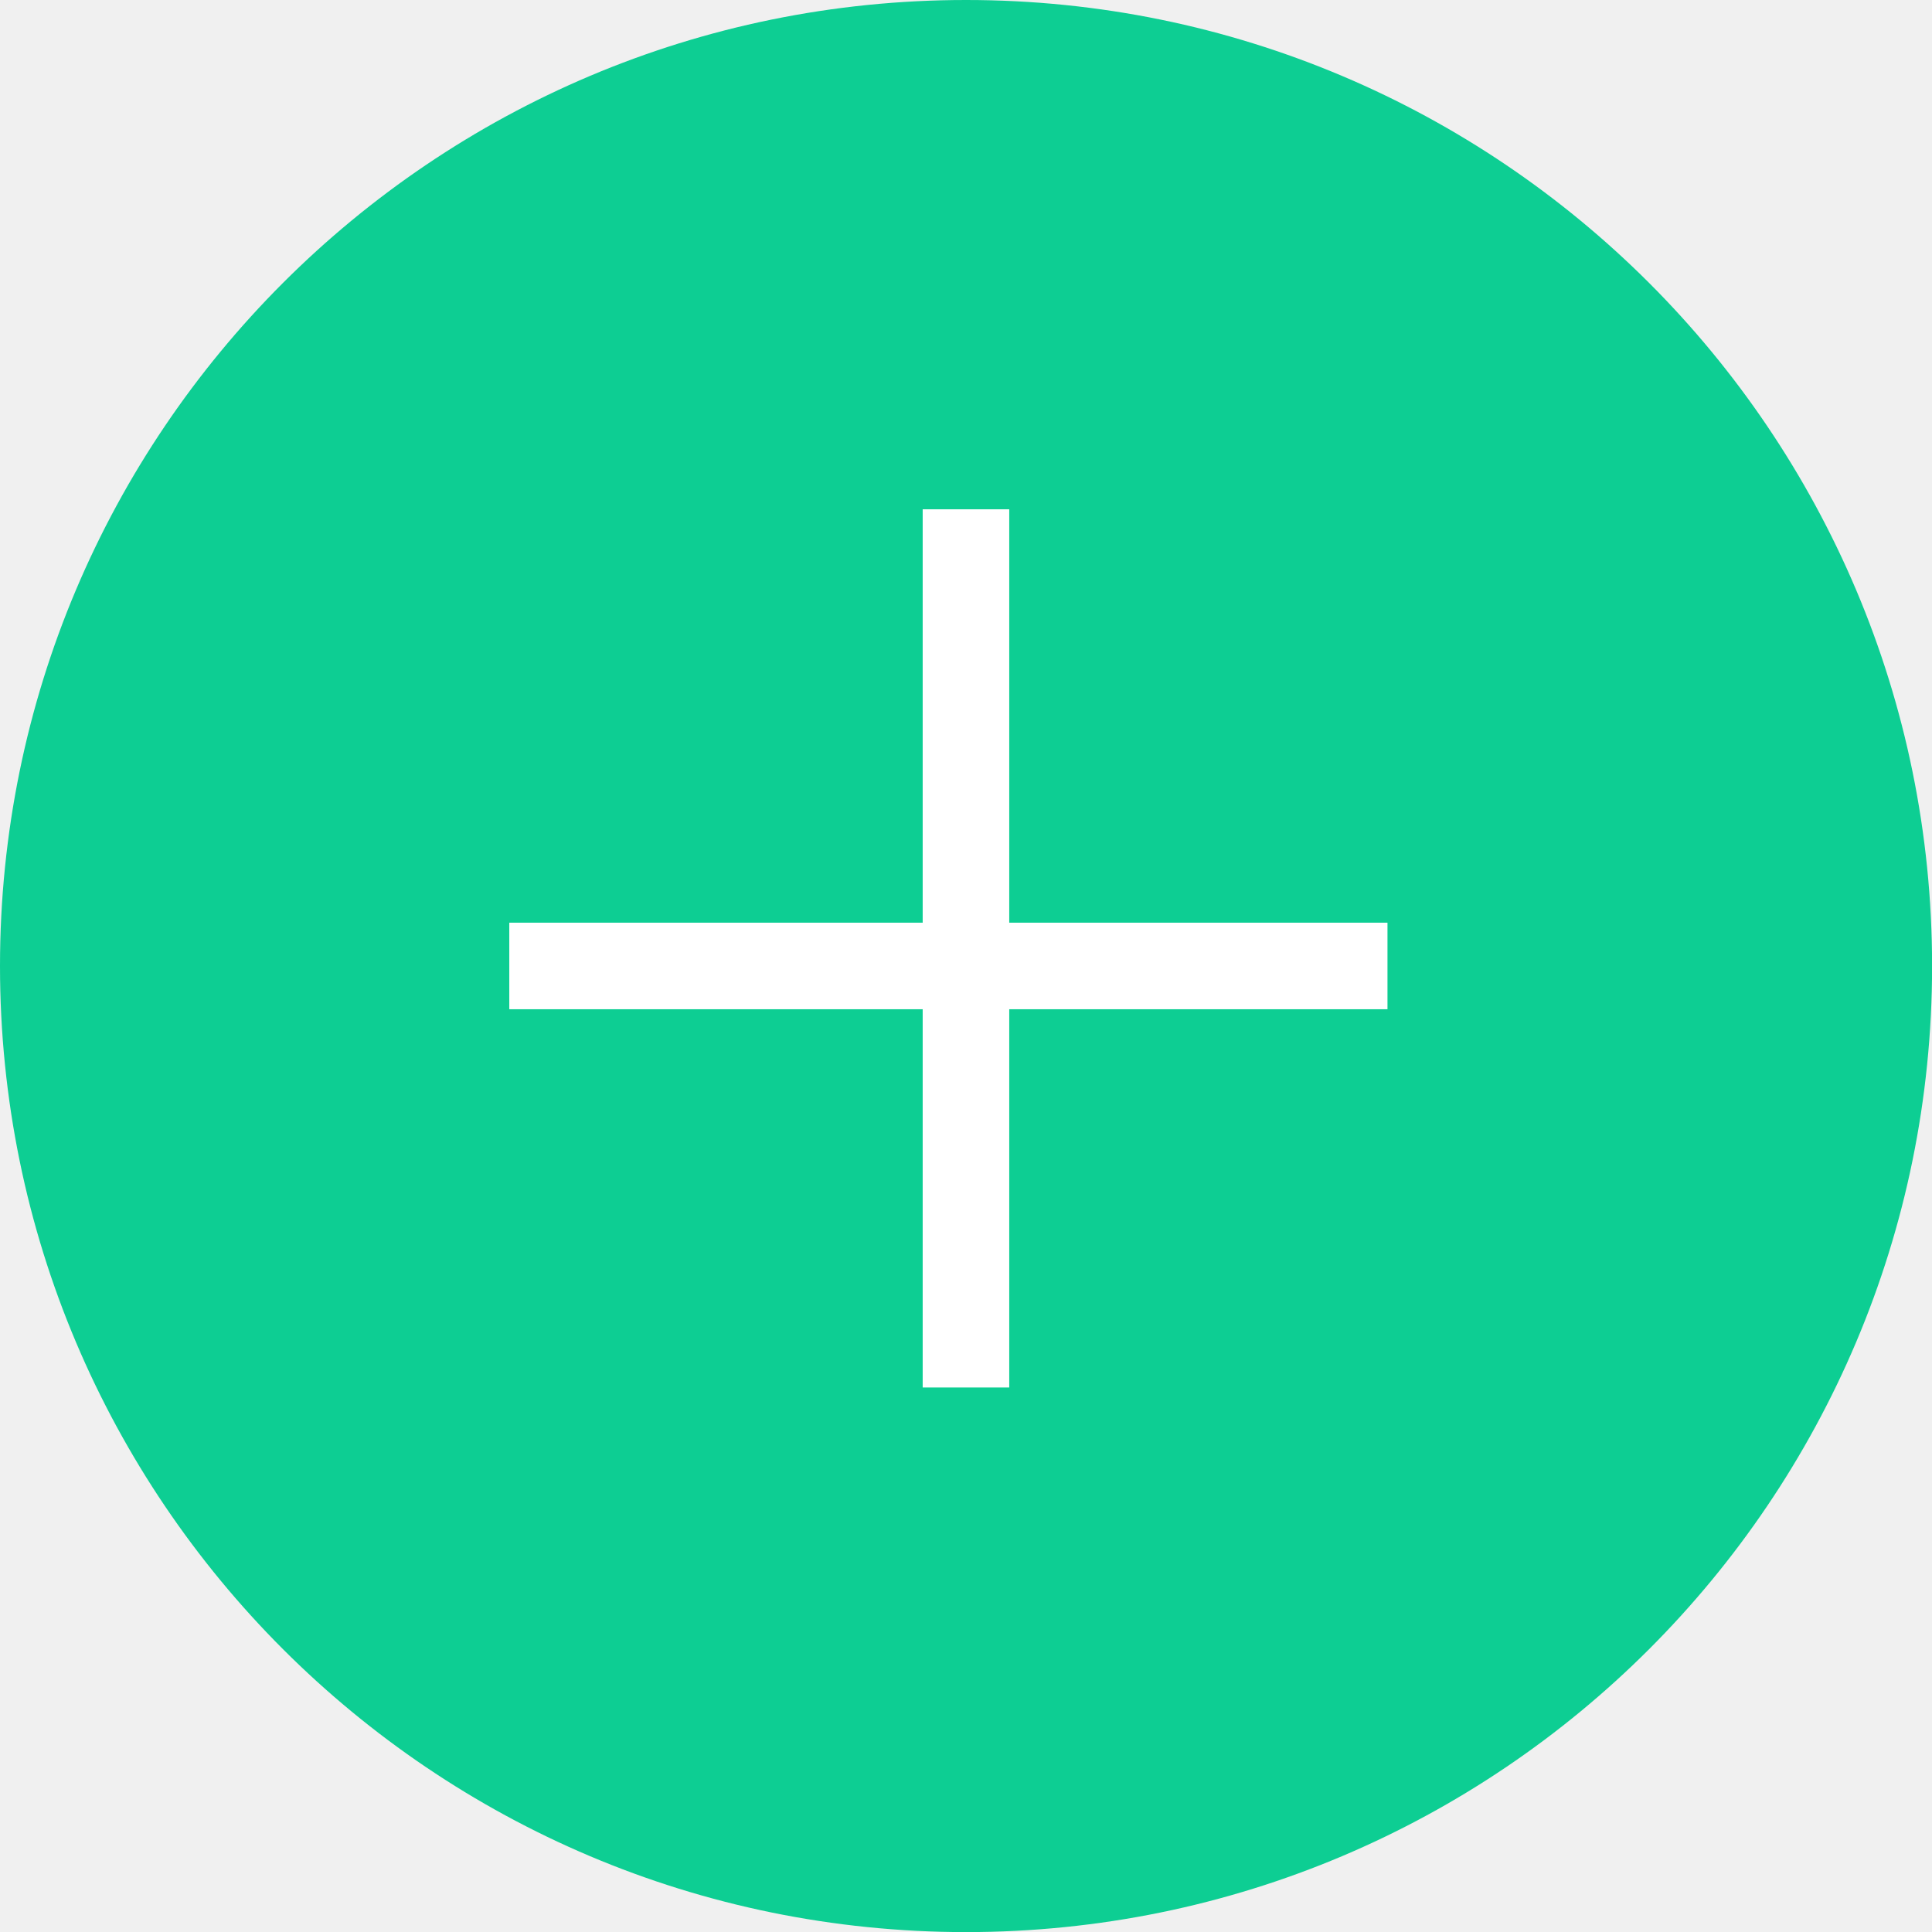
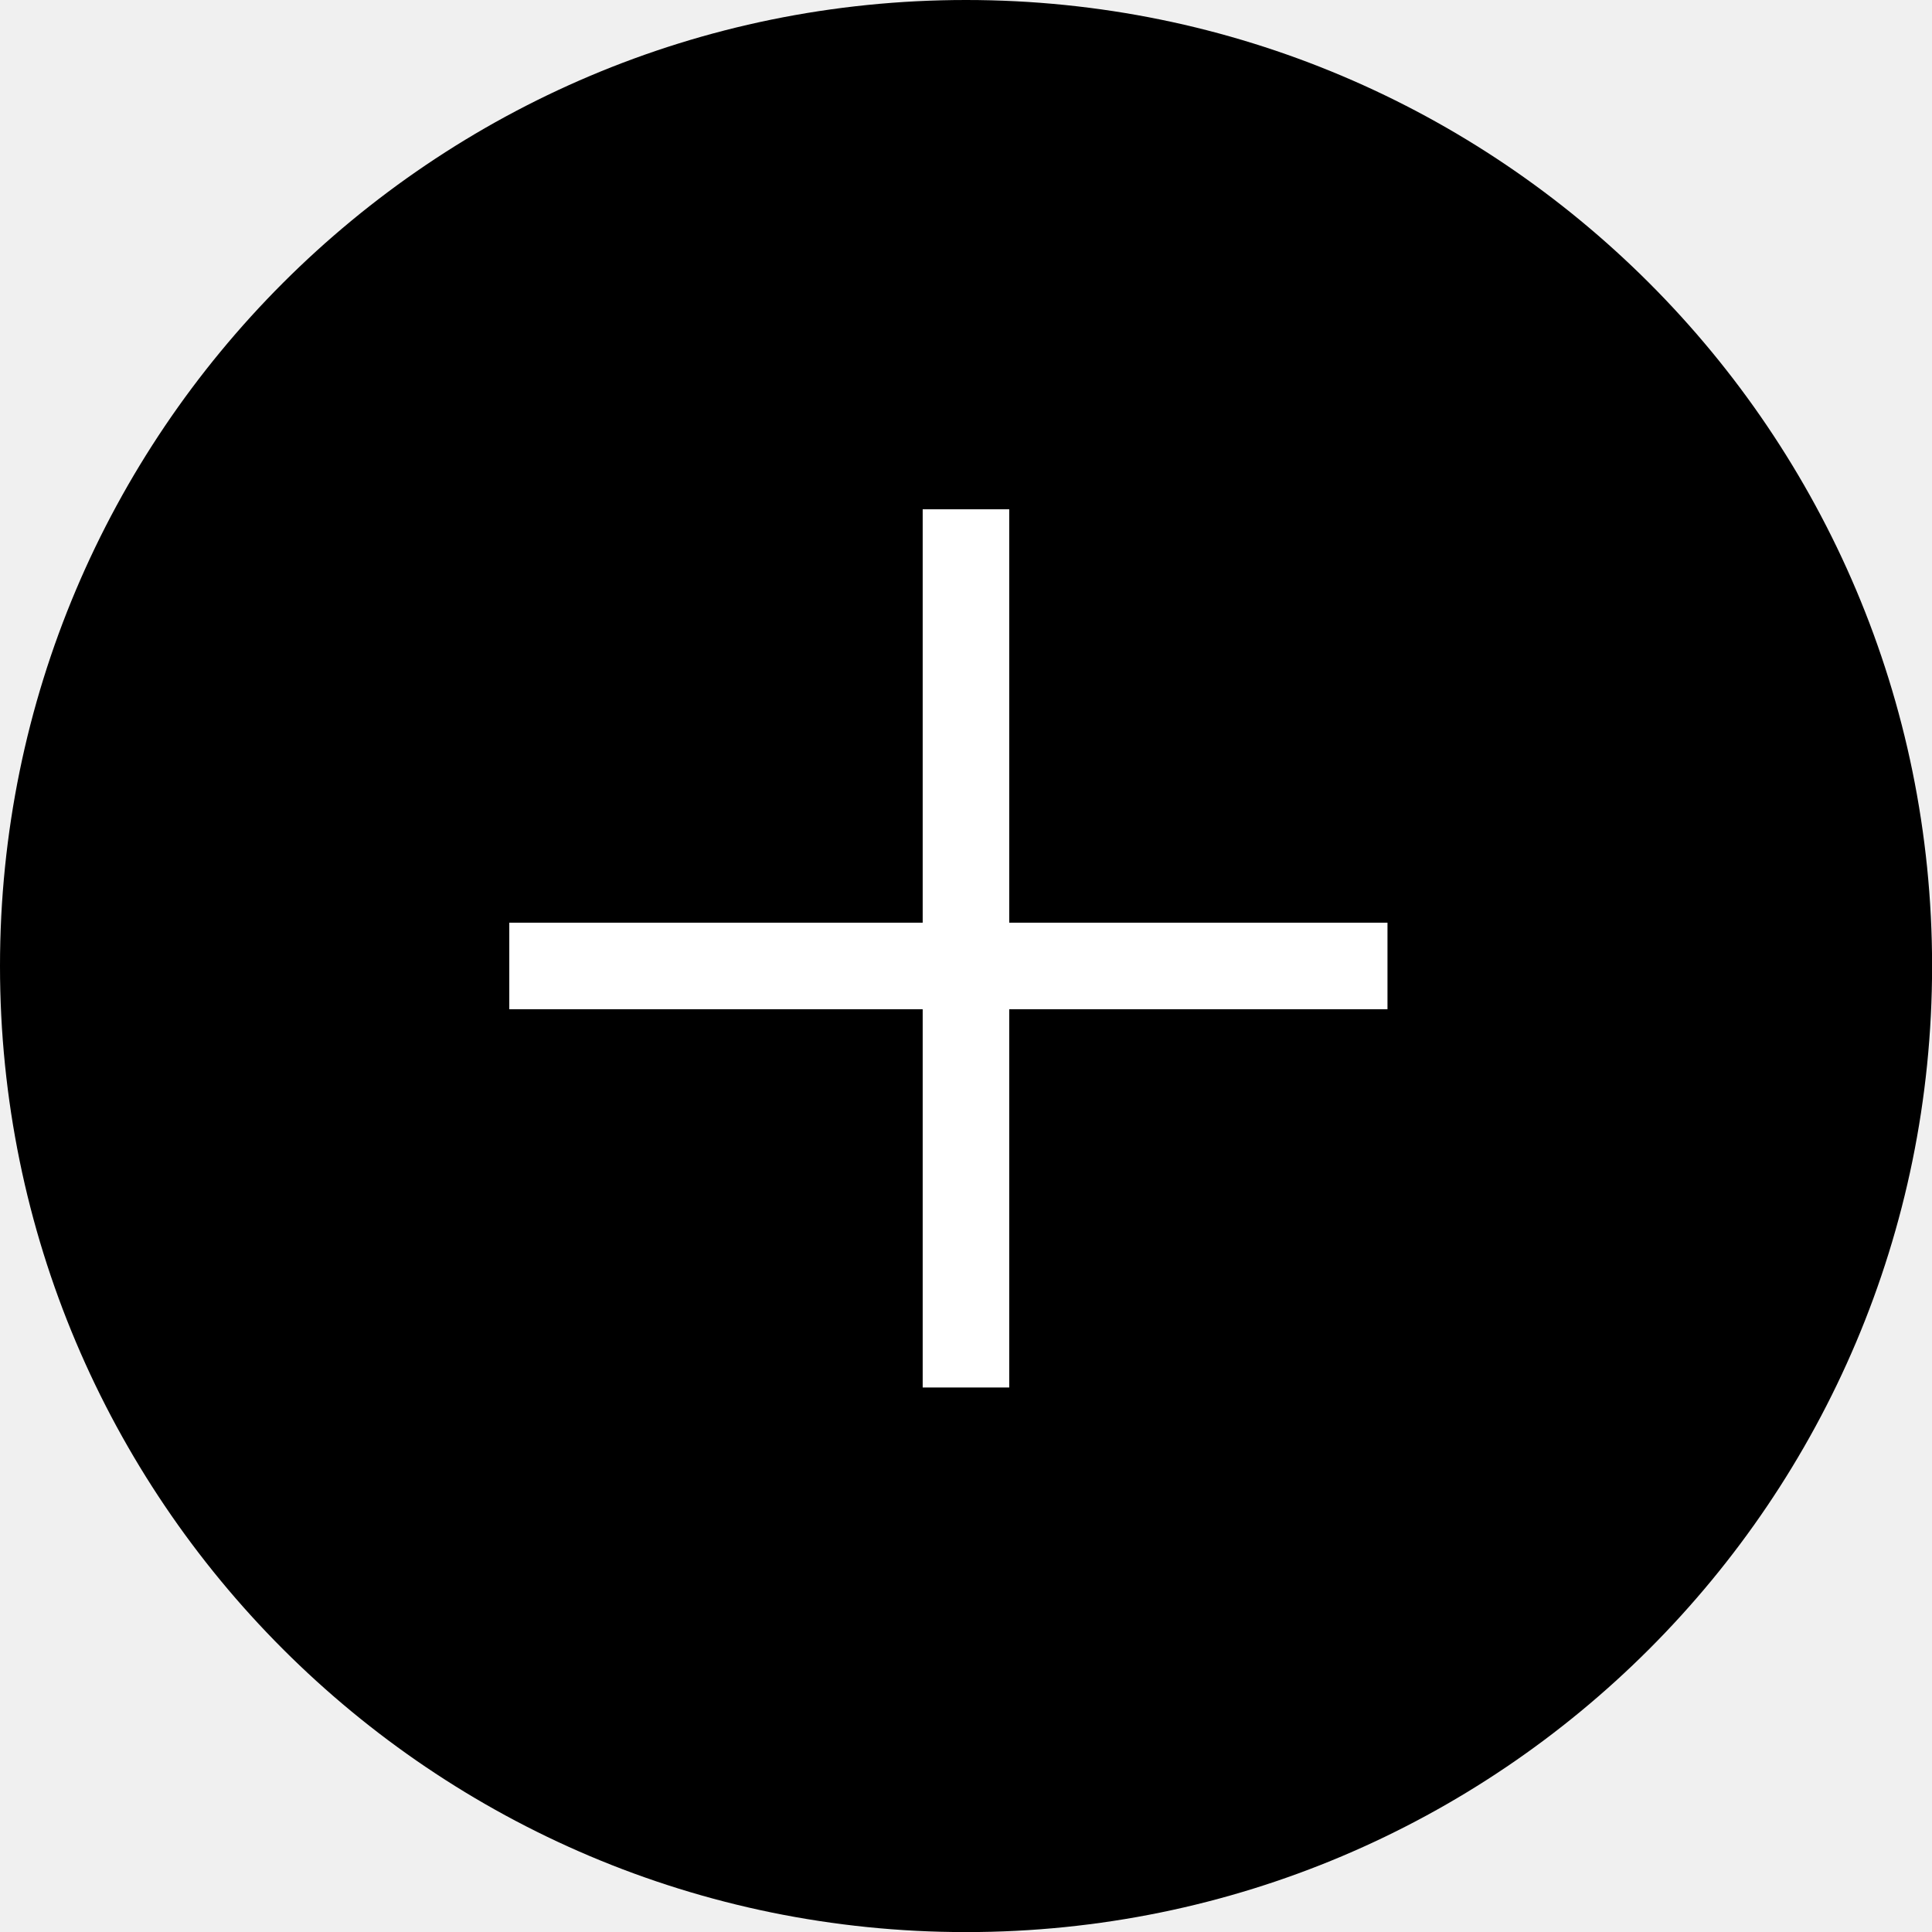
<svg xmlns="http://www.w3.org/2000/svg" width="22.321" height="22.321" viewBox="0 0 22.321 22.321">
  <defs>
    <style>
-             .small-green-plus-a{fill:#0dce93;}.small-green-plus-b{fill:none;stroke:#fff;}
+              .small-green-plus-b{fill:none;stroke:#fff;}
        </style>
  </defs>
  <g transform="translate(-1212.679 -1275.51)">
-     <circle cx="11.161" cy="11.161" r="11.161" class="small-green-plus-a" transform="translate(1212.679 1275.51)" />
+     <circle cx="11.161" cy="11.161" r="11.161" transform="translate(1212.679 1275.51)" />
    <line y2="10.146" class="small-green-plus-b" transform="translate(1223.839 1281.394)" />
    <line x2="10.146" class="small-green-plus-b" transform="translate(1218.563 1286.67)" />
  </g>
</svg>
